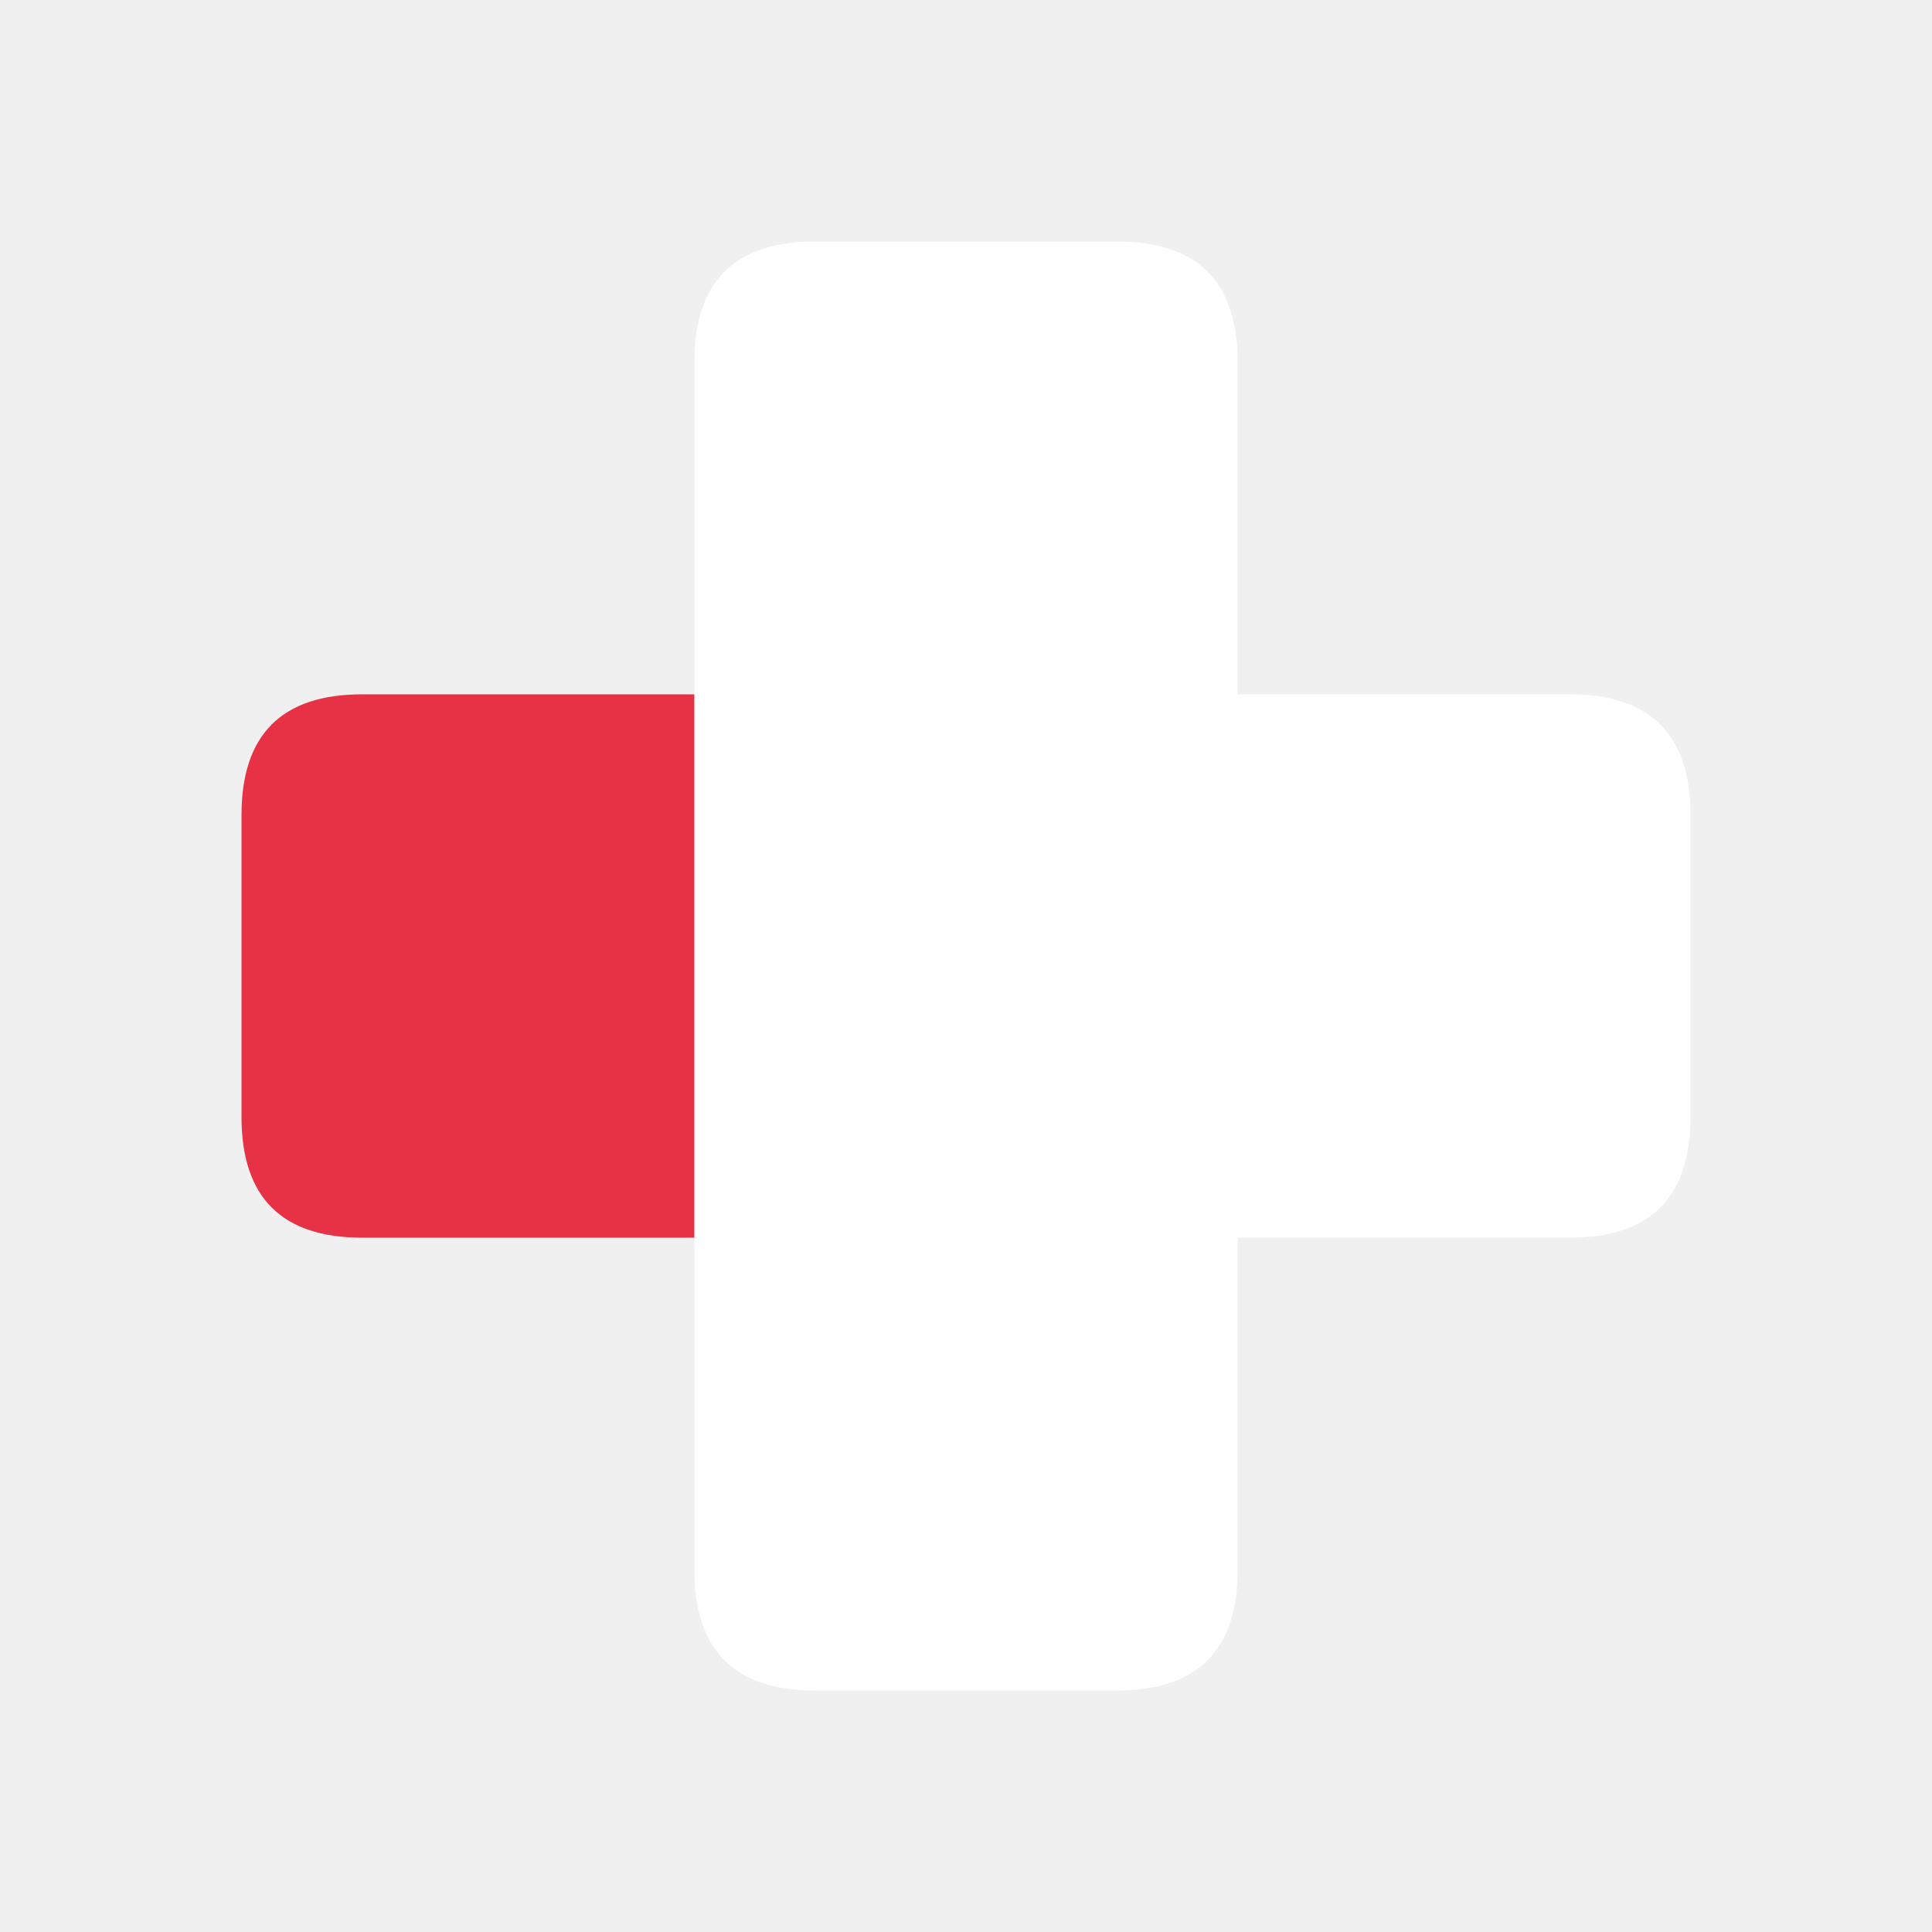
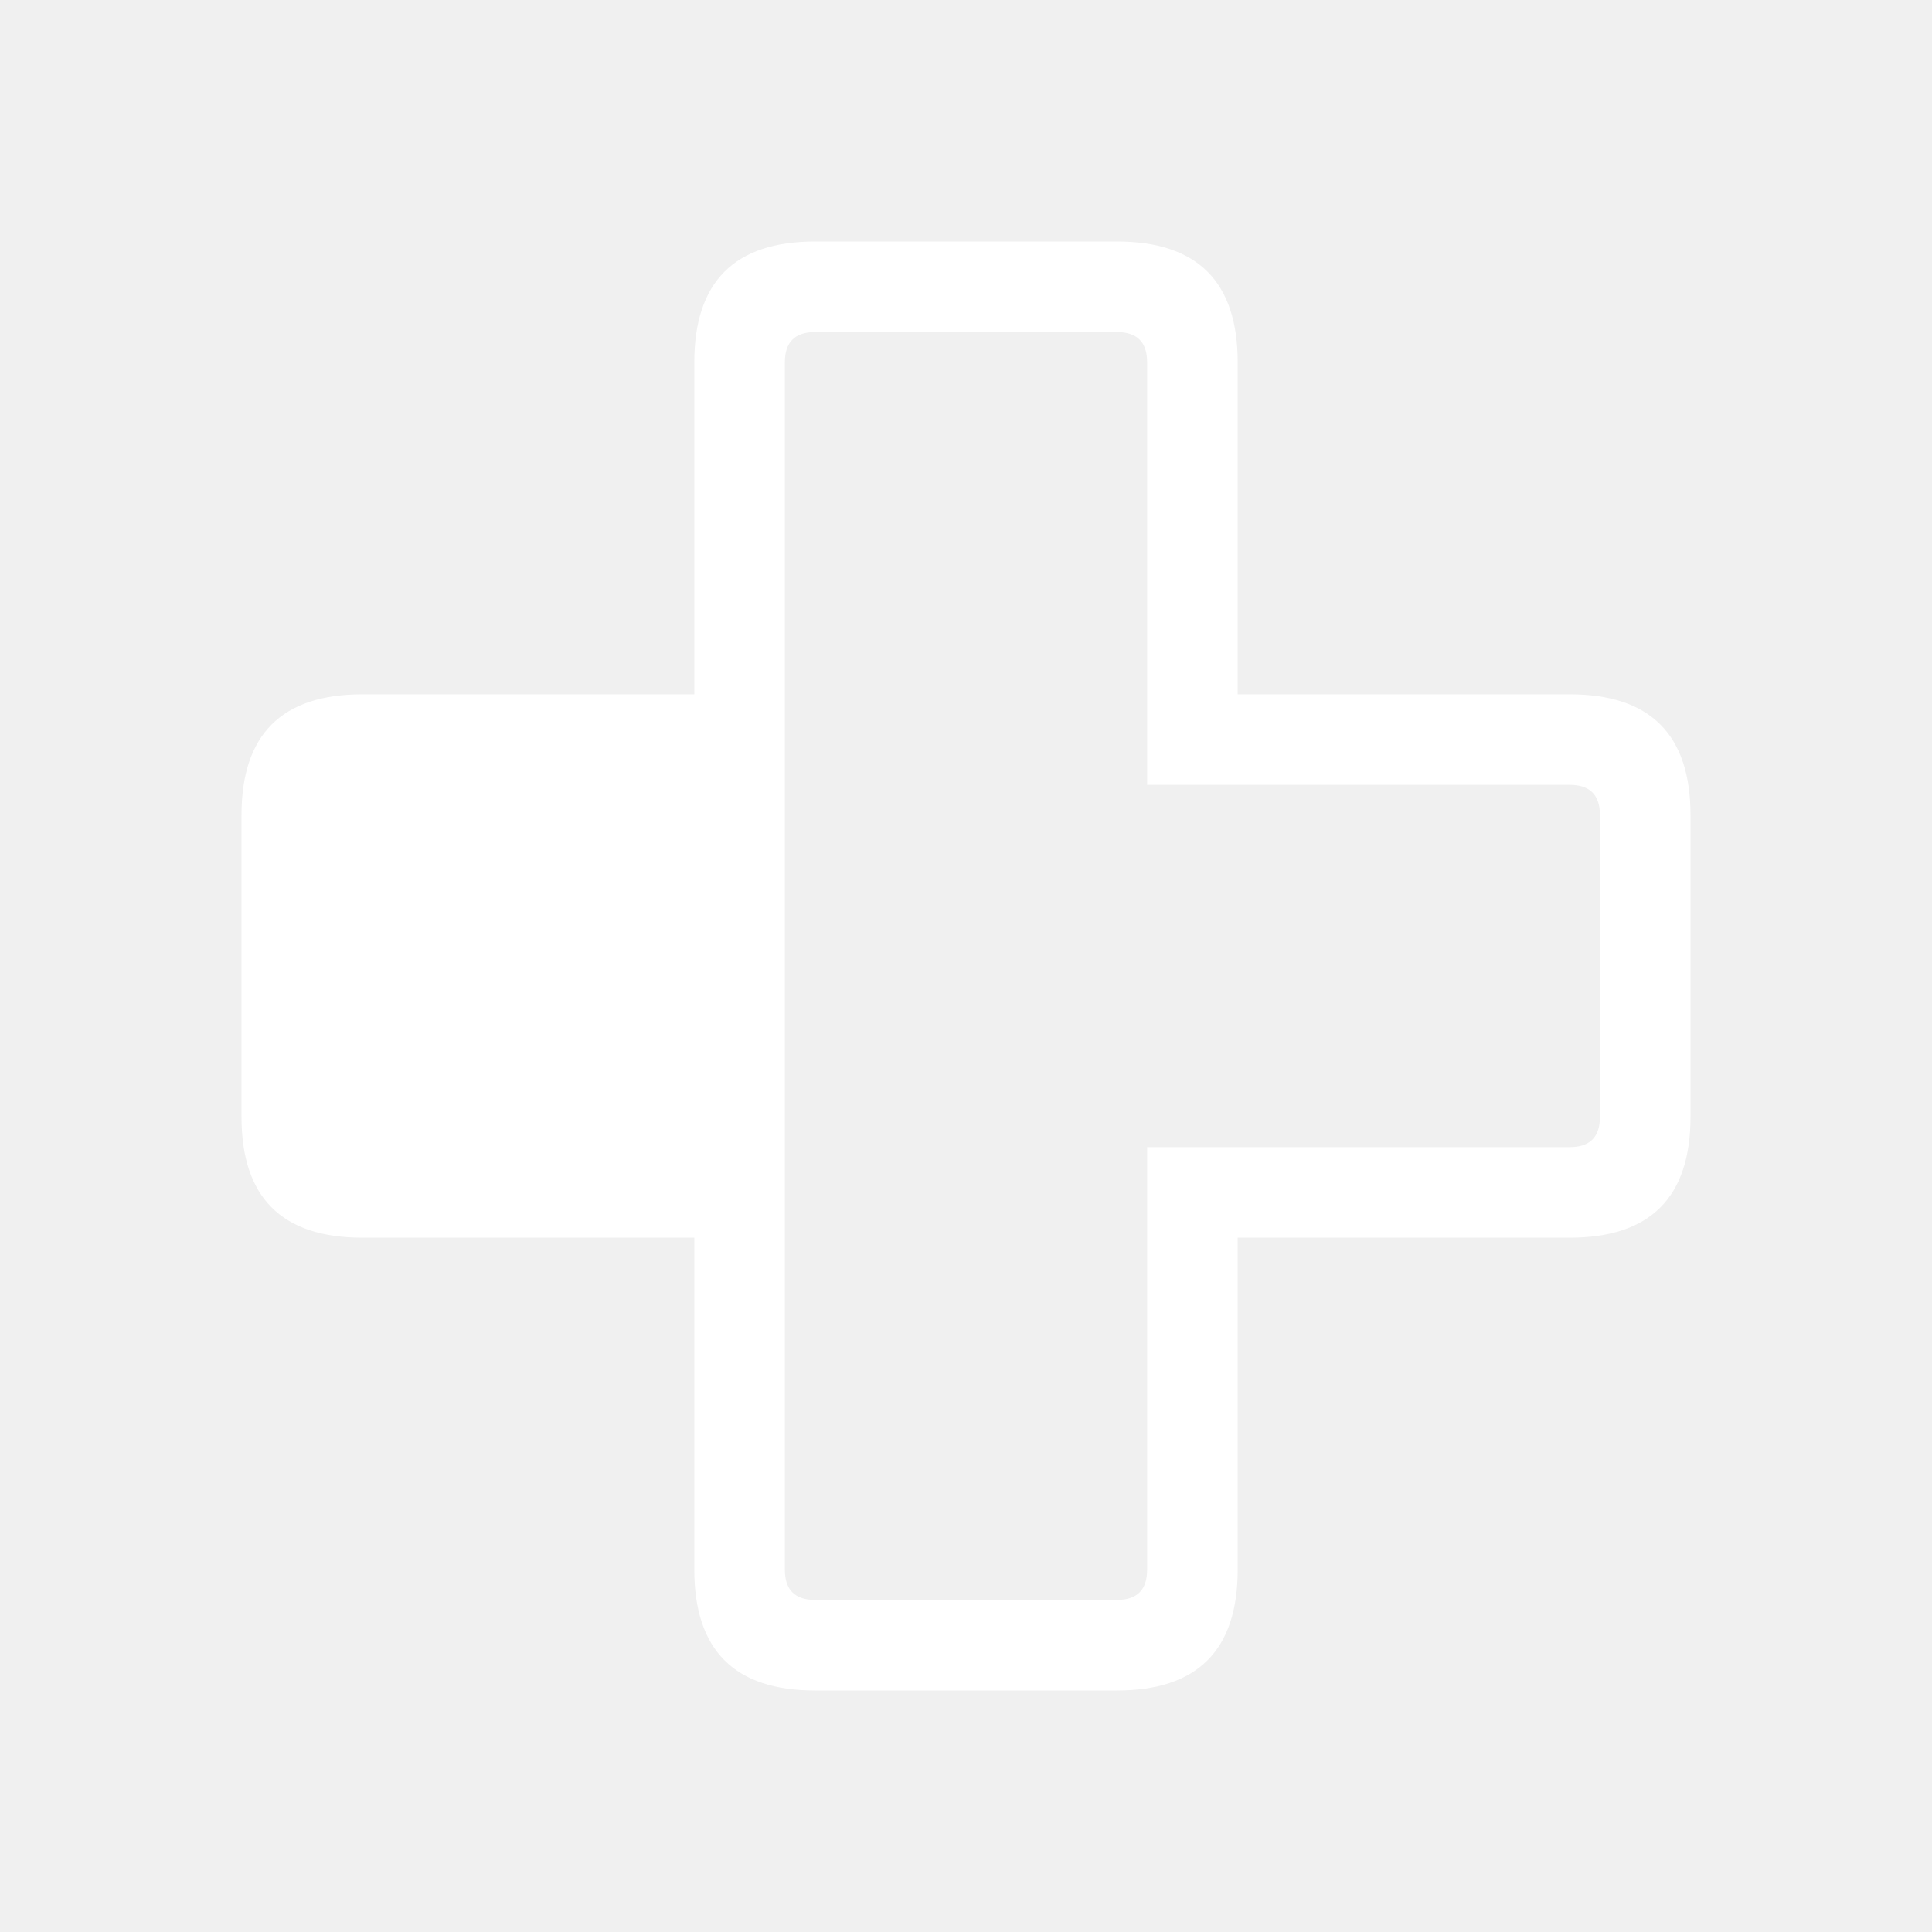
<svg xmlns="http://www.w3.org/2000/svg" width="64" height="64">
  <defs />
  <g>
-     <path stroke="none" fill="#FFFFFF" d="M23 23 L23 12 Q23 8 27 8 L37 8 Q41 8 41 12 L41 23 52 23 Q56 23 56 27 L56 37 Q56 41 52 41 L41 41 41 52 Q41 56 37 56 L27 56 Q23 56 23 52 L23 41 23 23" />
-     <path stroke="none" fill="#E73246" d="M23 23 L23 41 12 41 Q8 41 8 37 L8 27 Q8 23 12 23 L23 23" />
+     <path stroke="none" fill="#FFFFFF" d="M27 8 L37 8 Q41 8 41 12 L41 23 52 23 Q56 23 56 27 L56 37 Q56 41 52 41 L41 41 41 52 Q41 56 37 56 L27 56 Q23 56 23 52 L23 41 12 41 Q8 41 8 37 L8 27 Q8 23 12 23 L23 23 23 12 Q23 8 27 8 M37 11 L27 11 Q26 11 26 12 L26 52 Q26 53 27 53 L37 53 Q38 53 38 52 L38 38 52 38 Q53 38 53 37 L53 27 Q53 26 52 26 L38 26 38 12 Q38 11 37 11" />
  </g>
</svg>
